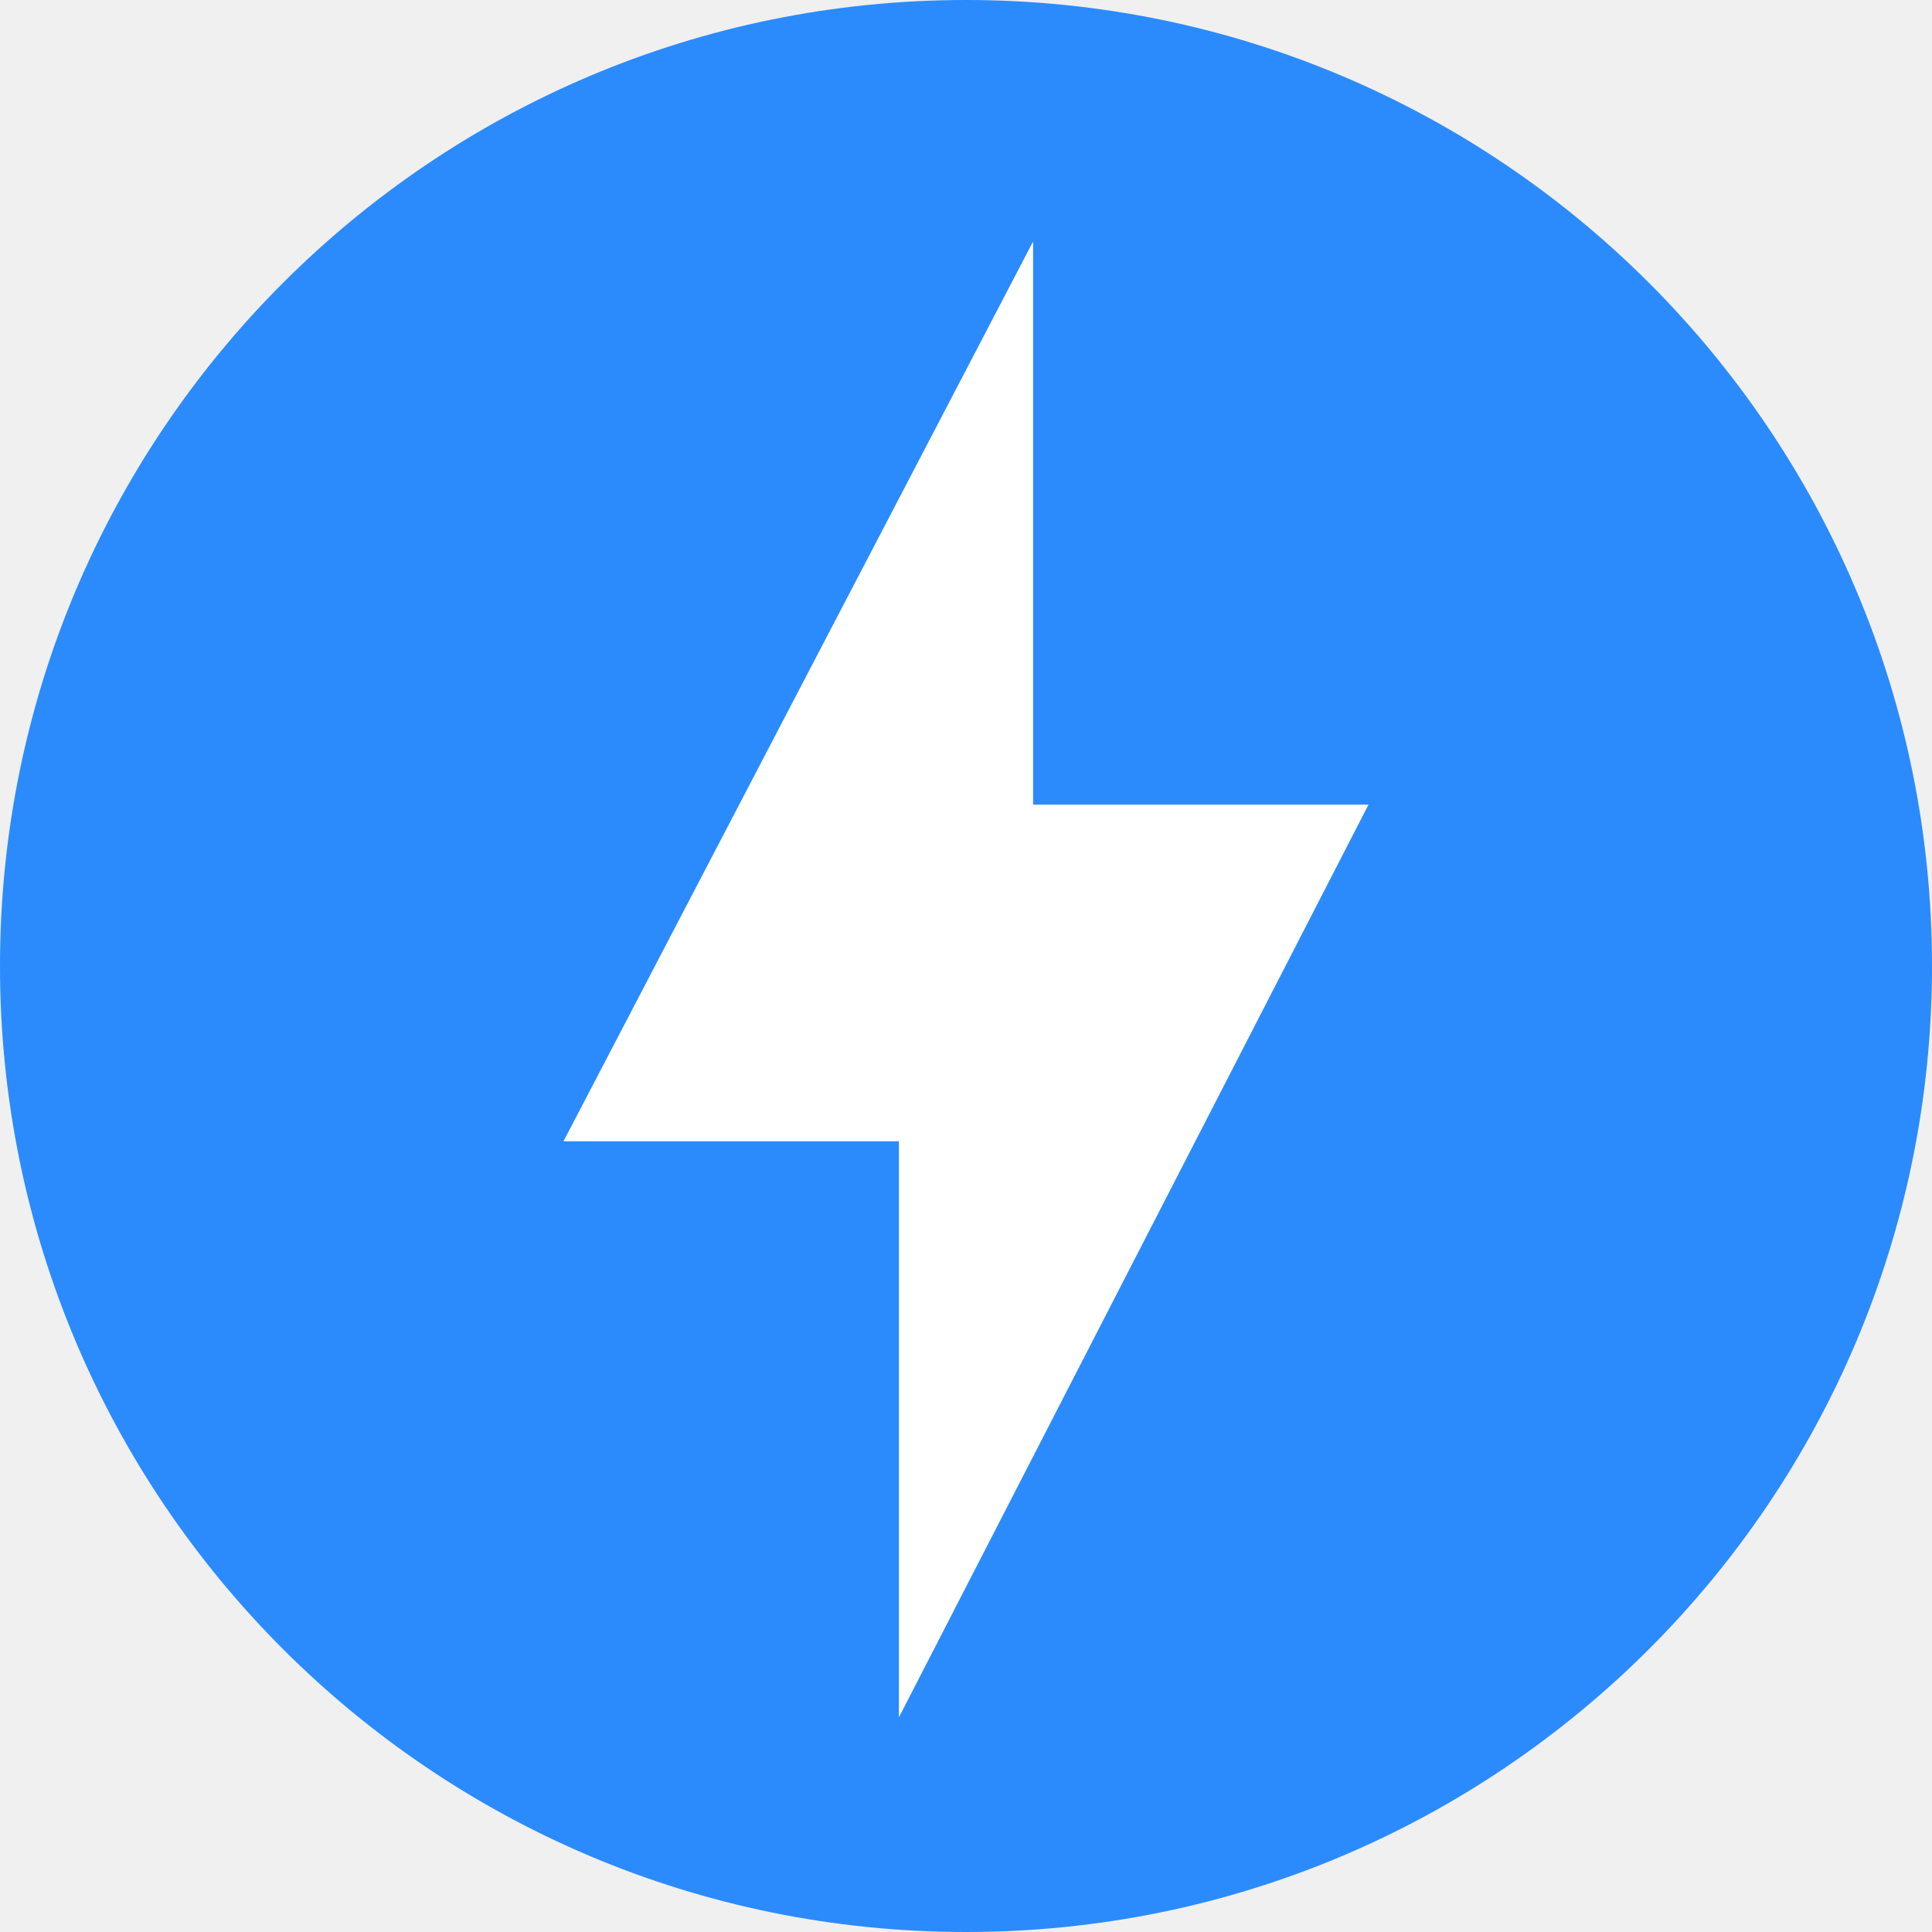
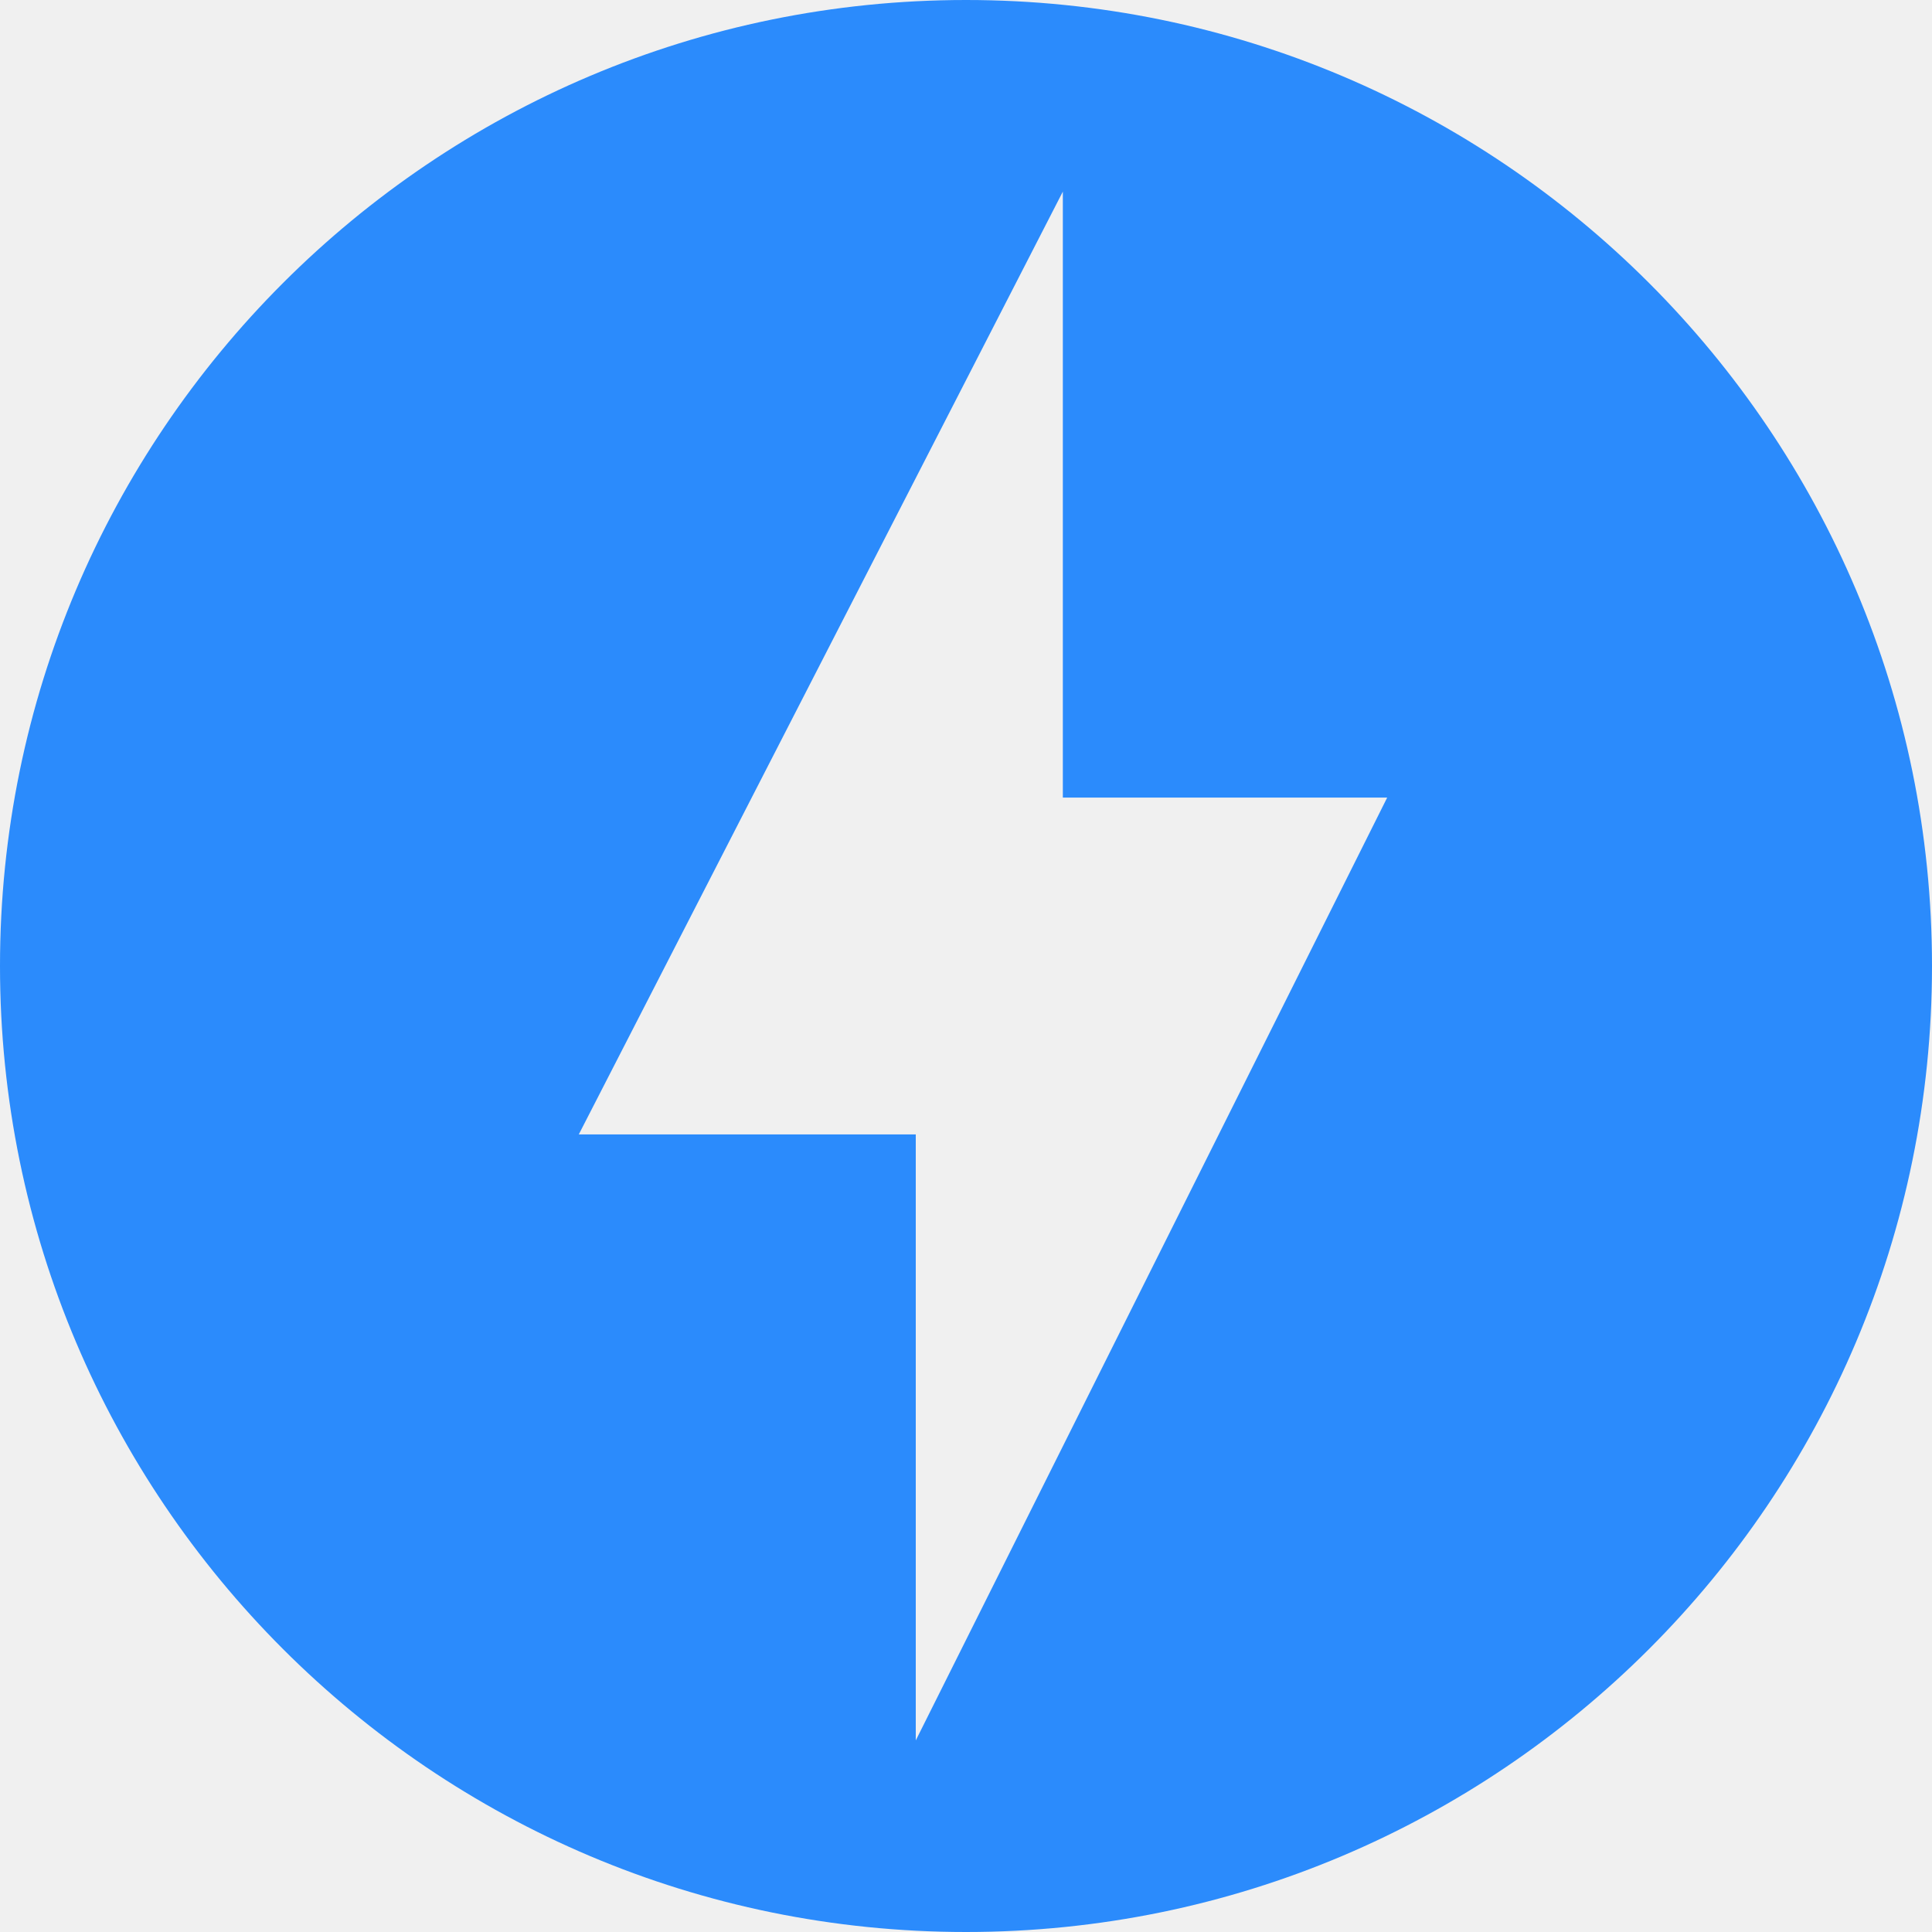
- <svg xmlns="http://www.w3.org/2000/svg" width="72" height="72" viewBox="0 0 72 72" fill="none">
-   <circle cx="36" cy="36" r="36" fill="#2B8BFC" />
-   <path d="M21 42.531L38.5 9V29.987H51L33.5 64V42.531H21Z" fill="white" />
+ <svg xmlns="http://www.w3.org/2000/svg" viewBox="0 0 24 24">
+   <path d="m12 0c-6.625 0-12 5.375-12 12 0 6.627 5.375 12 12 12 6.626 0 12-5.373 12-12 0-6.625-5.373-12-12-12zm-.624 21.62v-7.528h-4.186l6.013-11.712v7.528h4.029z" fill="#2b8bfc" />
</svg>
